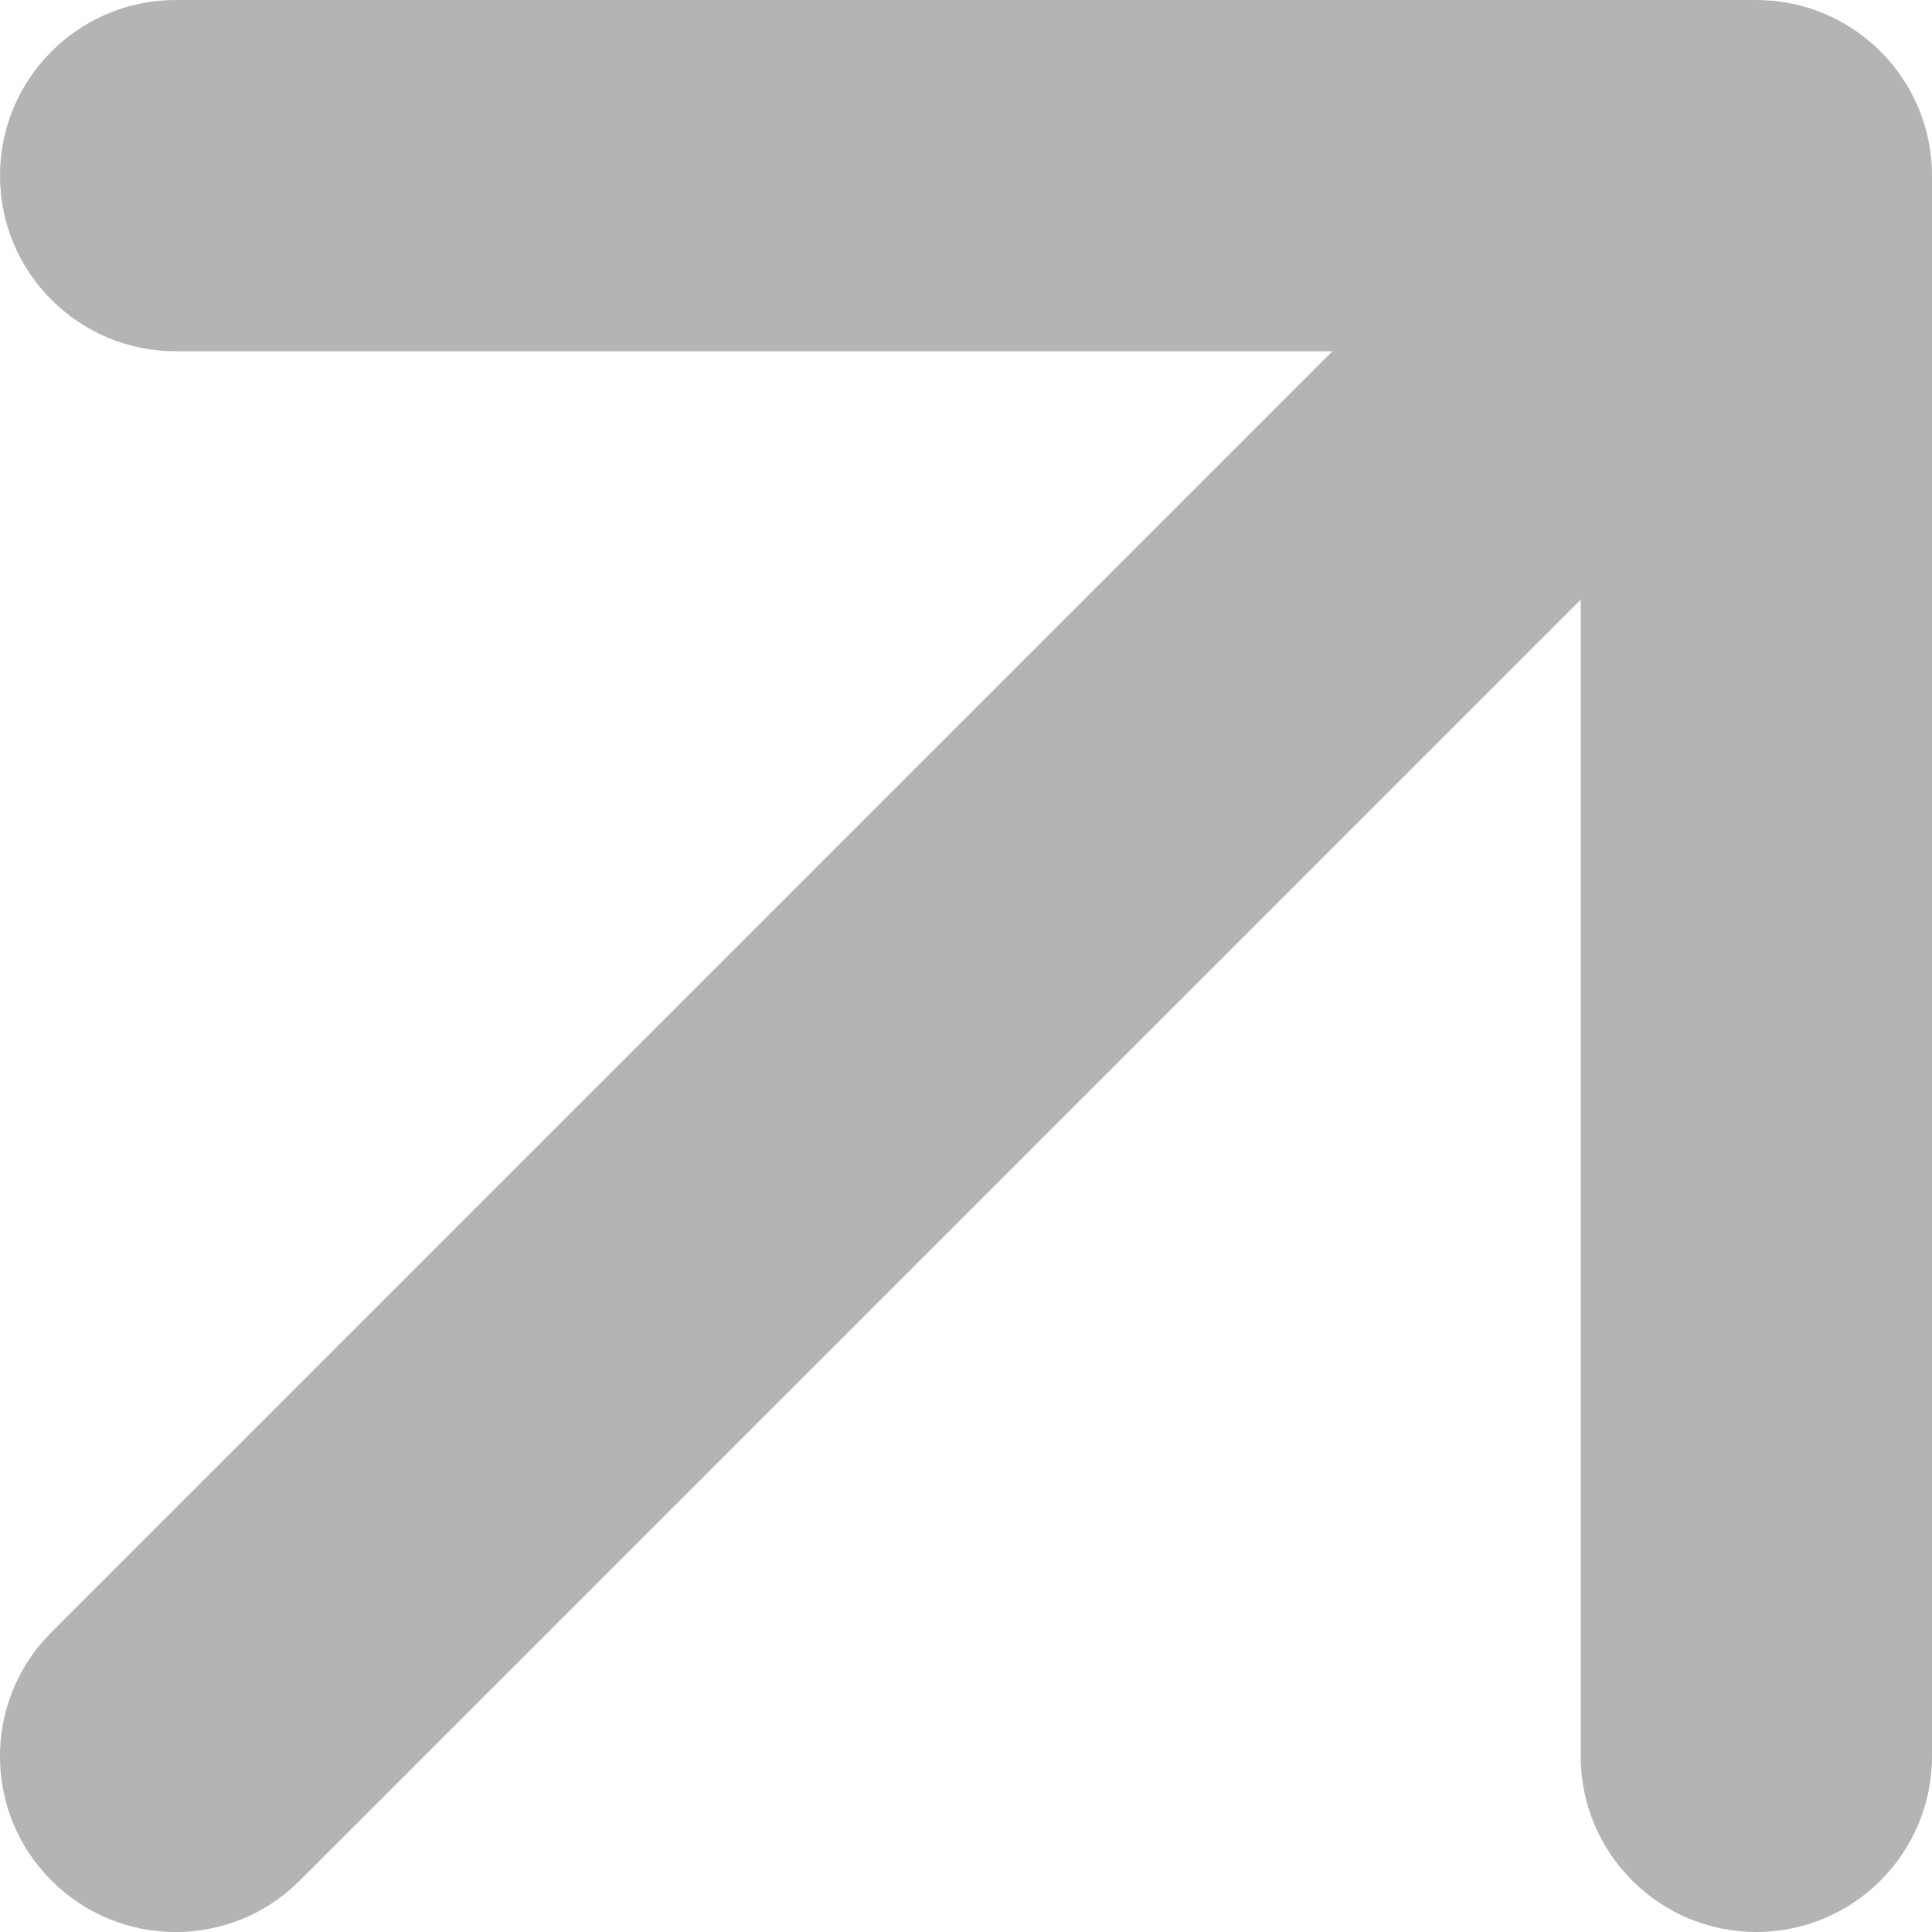
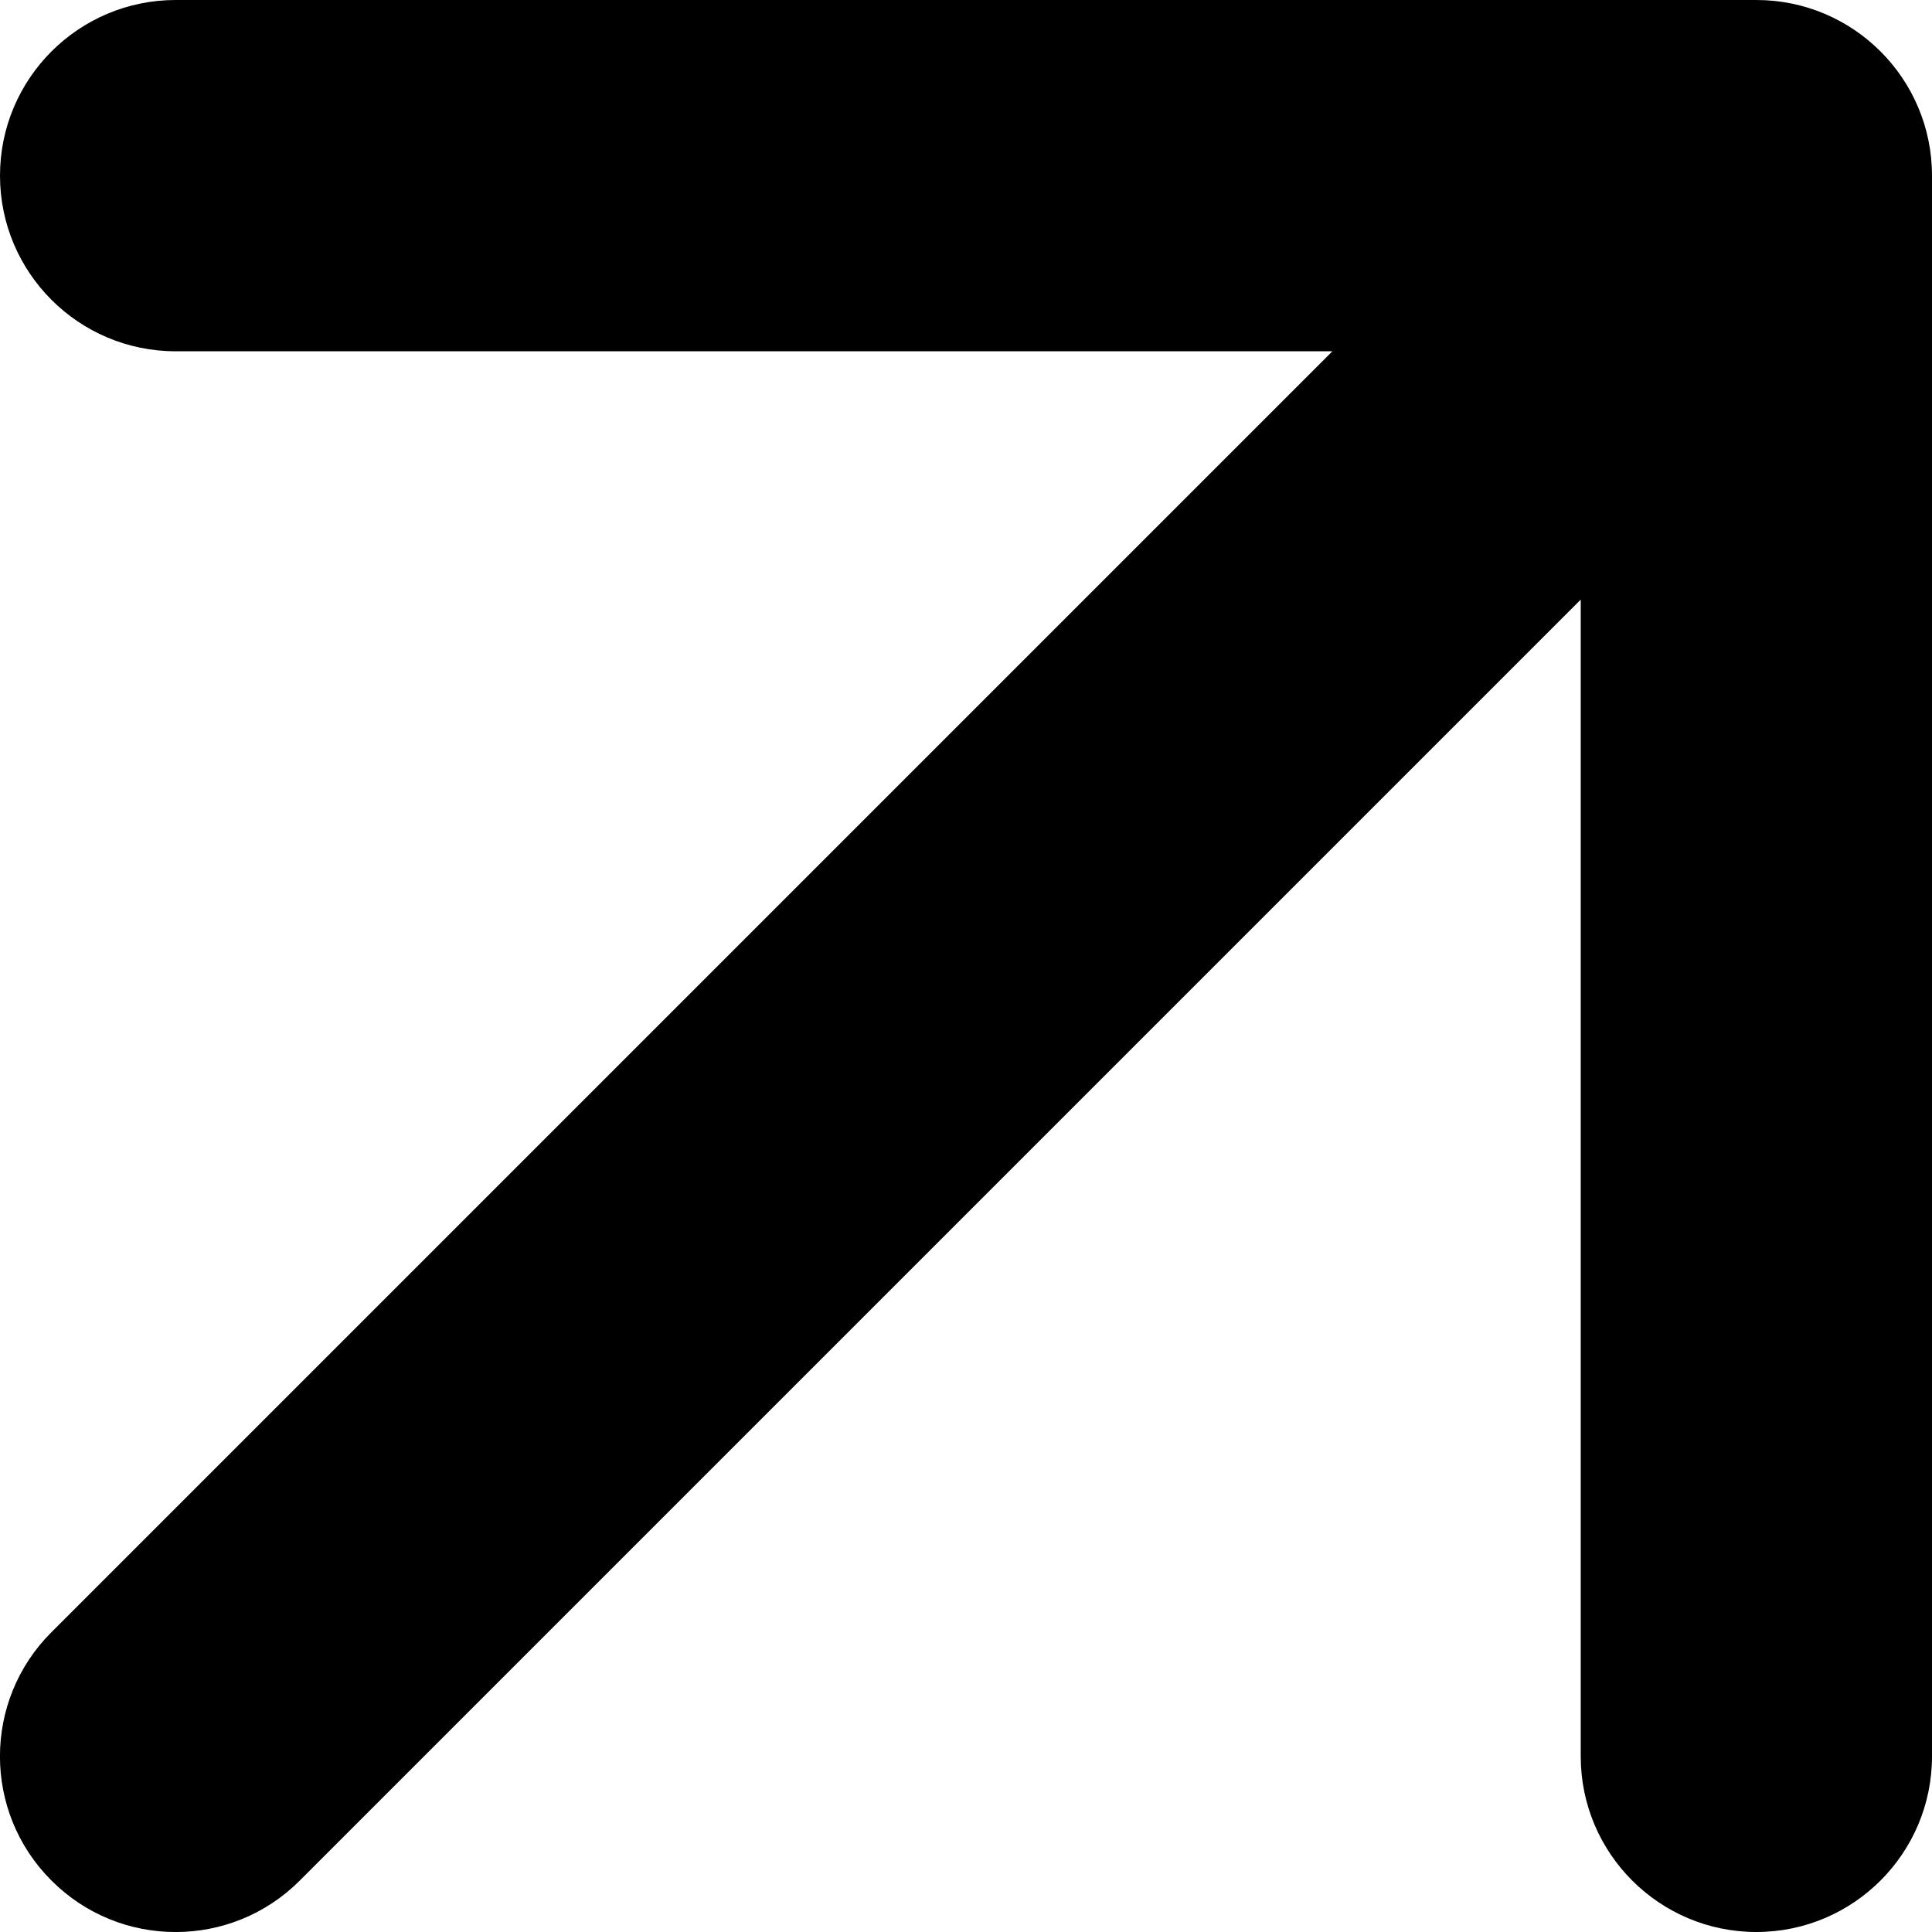
<svg xmlns="http://www.w3.org/2000/svg" width="11" height="11" viewBox="0 0 11 11" fill="none">
-   <path d="M0.293 9.293C-0.098 9.683 -0.098 10.317 0.293 10.707C0.683 11.098 1.317 11.098 1.707 10.707L1 10L0.293 9.293ZM11 1C11 0.448 10.552 -3.74211e-07 10 4.72575e-08L1 -1.63477e-07C0.448 -1.63477e-07 2.8711e-07 0.448 2.8711e-07 1C2.8711e-07 1.552 0.448 2 1 2L9 2L9 10C9 10.552 9.448 11 10 11C10.552 11 11 10.552 11 10L11 1ZM1 10L1.707 10.707L10.707 1.707L10 1L9.293 0.293L0.293 9.293L1 10Z" fill="#B4B4B4" />
+   <path d="M0.293 9.293C-0.098 9.683 -0.098 10.317 0.293 10.707C0.683 11.098 1.317 11.098 1.707 10.707L1 10L0.293 9.293ZM11 1C11 0.448 10.552 -3.74211e-07 10 4.72575e-08L1 -1.63477e-07C0.448 -1.63477e-07 2.8711e-07 0.448 2.8711e-07 1C2.8711e-07 1.552 0.448 2 1 2L9 2L9 10C9 10.552 9.448 11 10 11C10.552 11 11 10.552 11 10L11 1ZM1 10L1.707 10.707L10.707 1.707L10 1L9.293 0.293L0.293 9.293L1 10Z" fill="currentColor" />
</svg>
